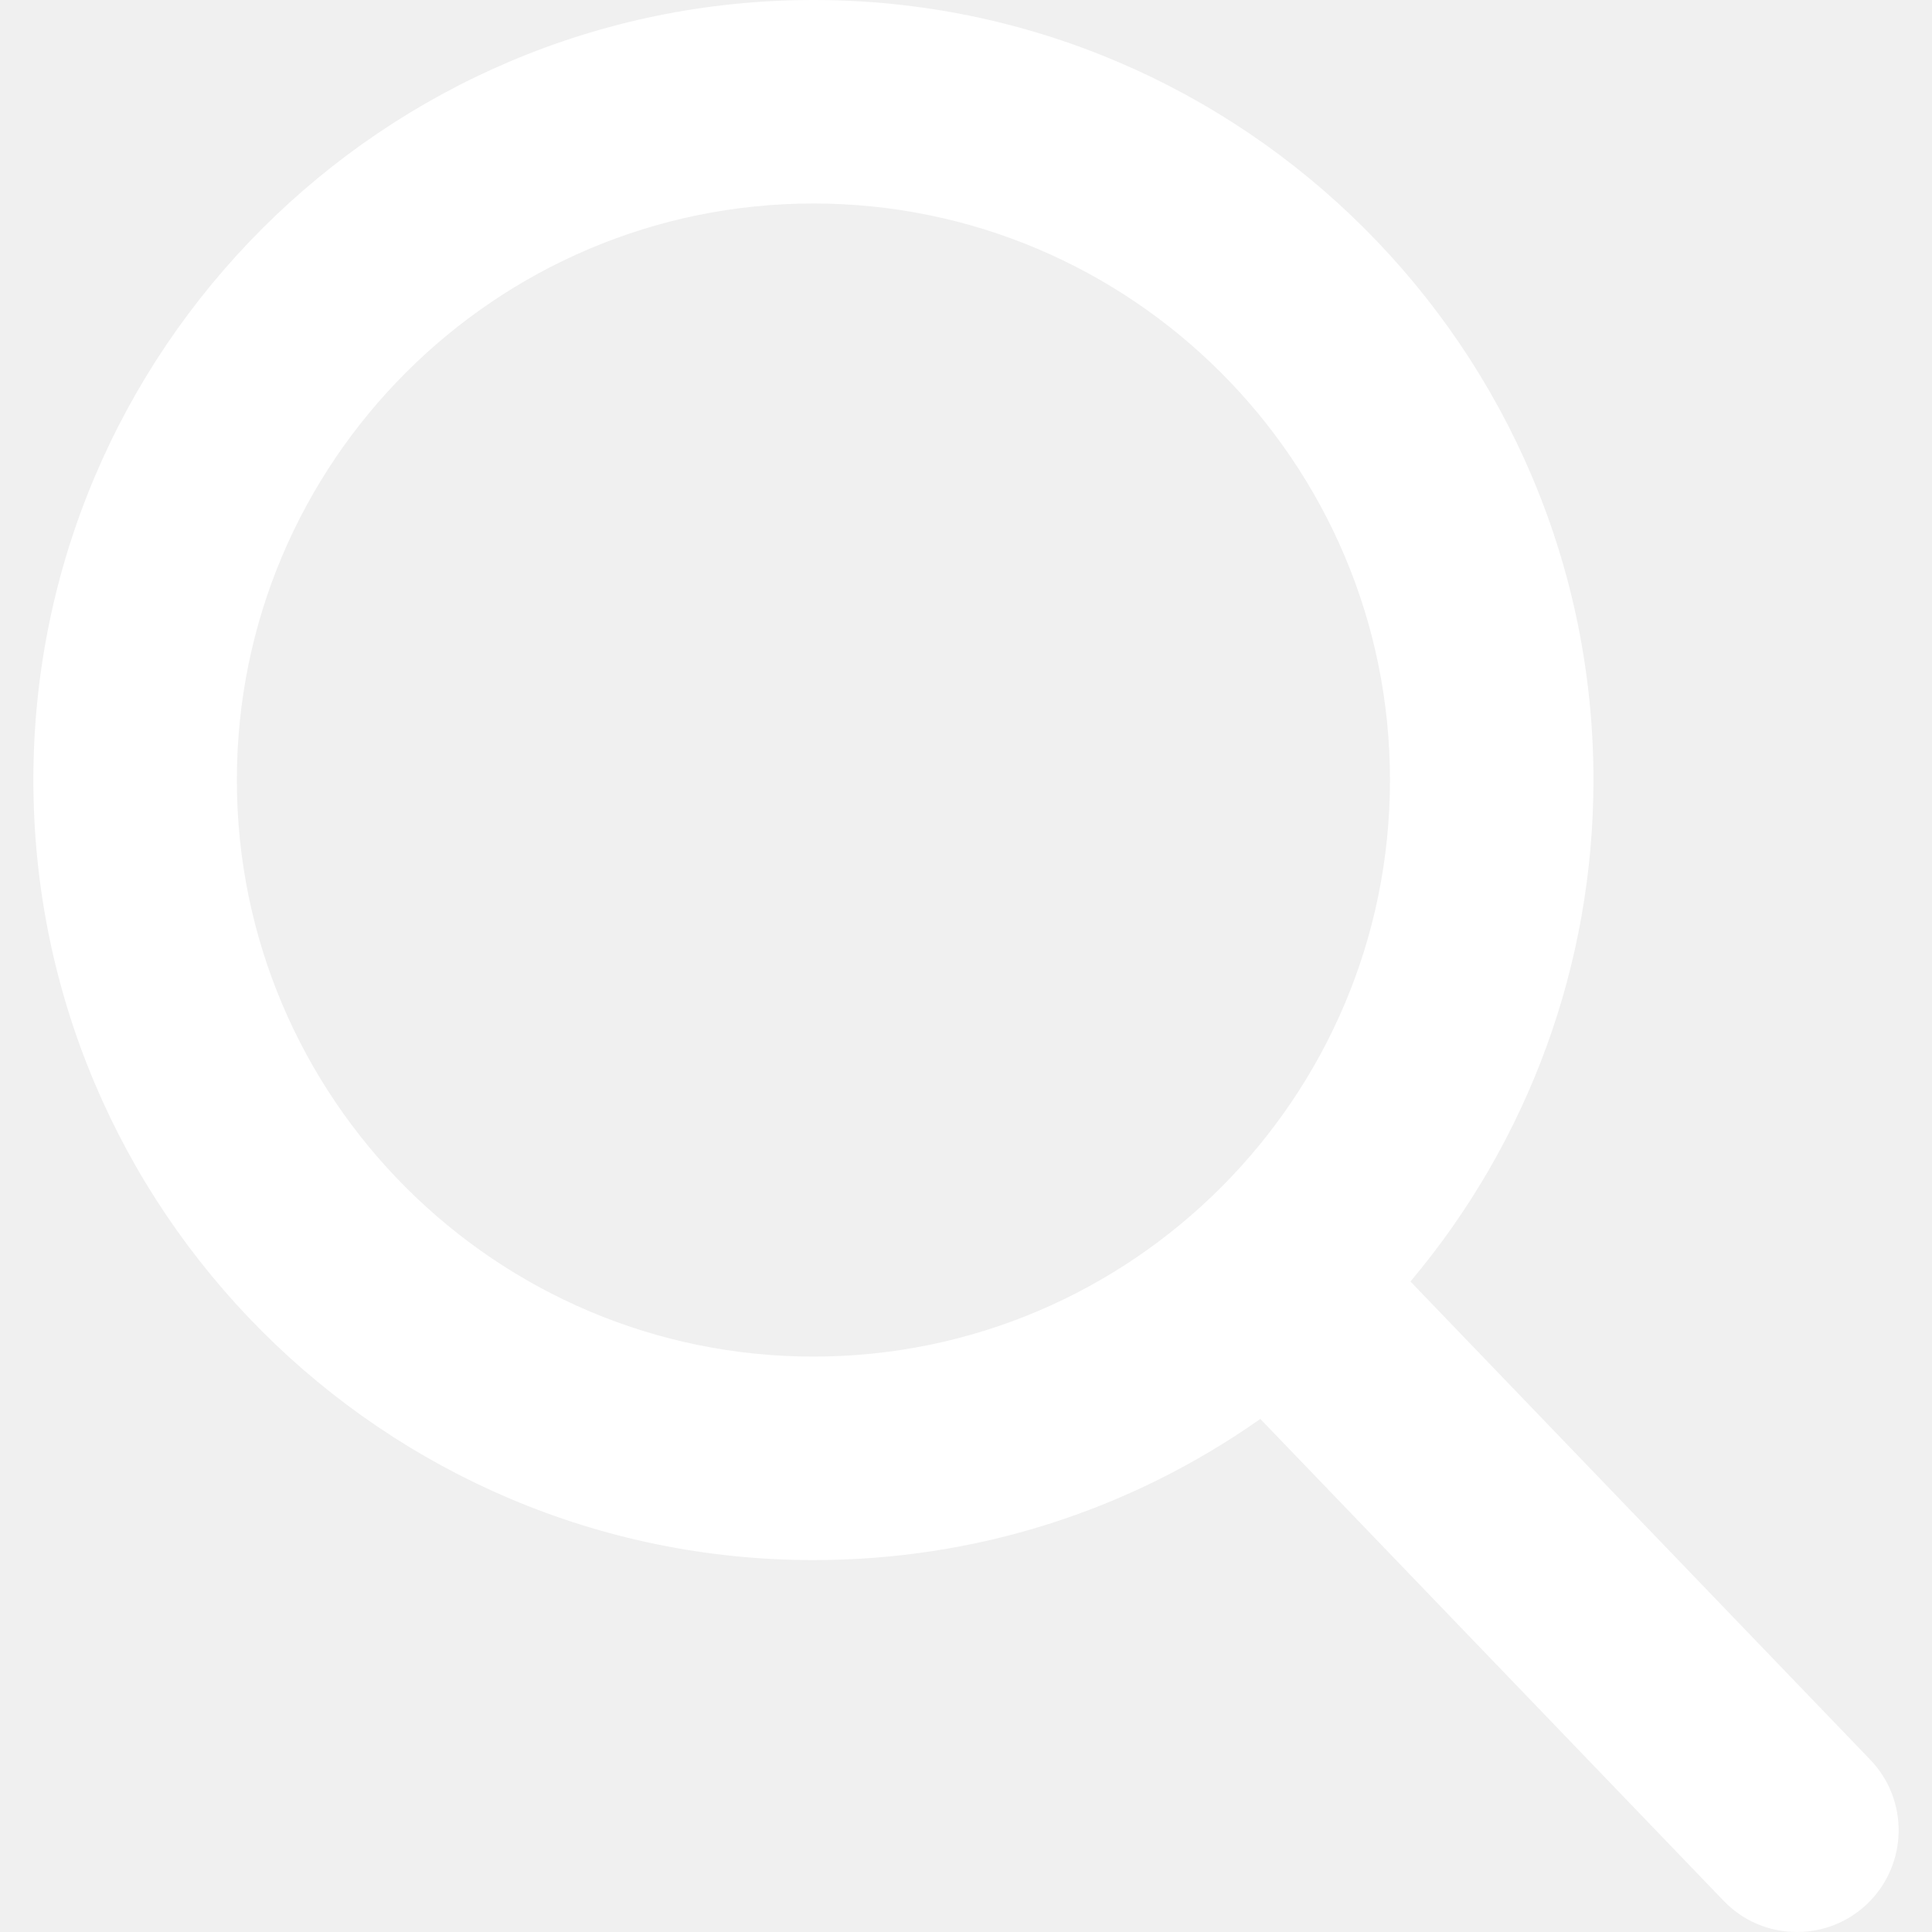
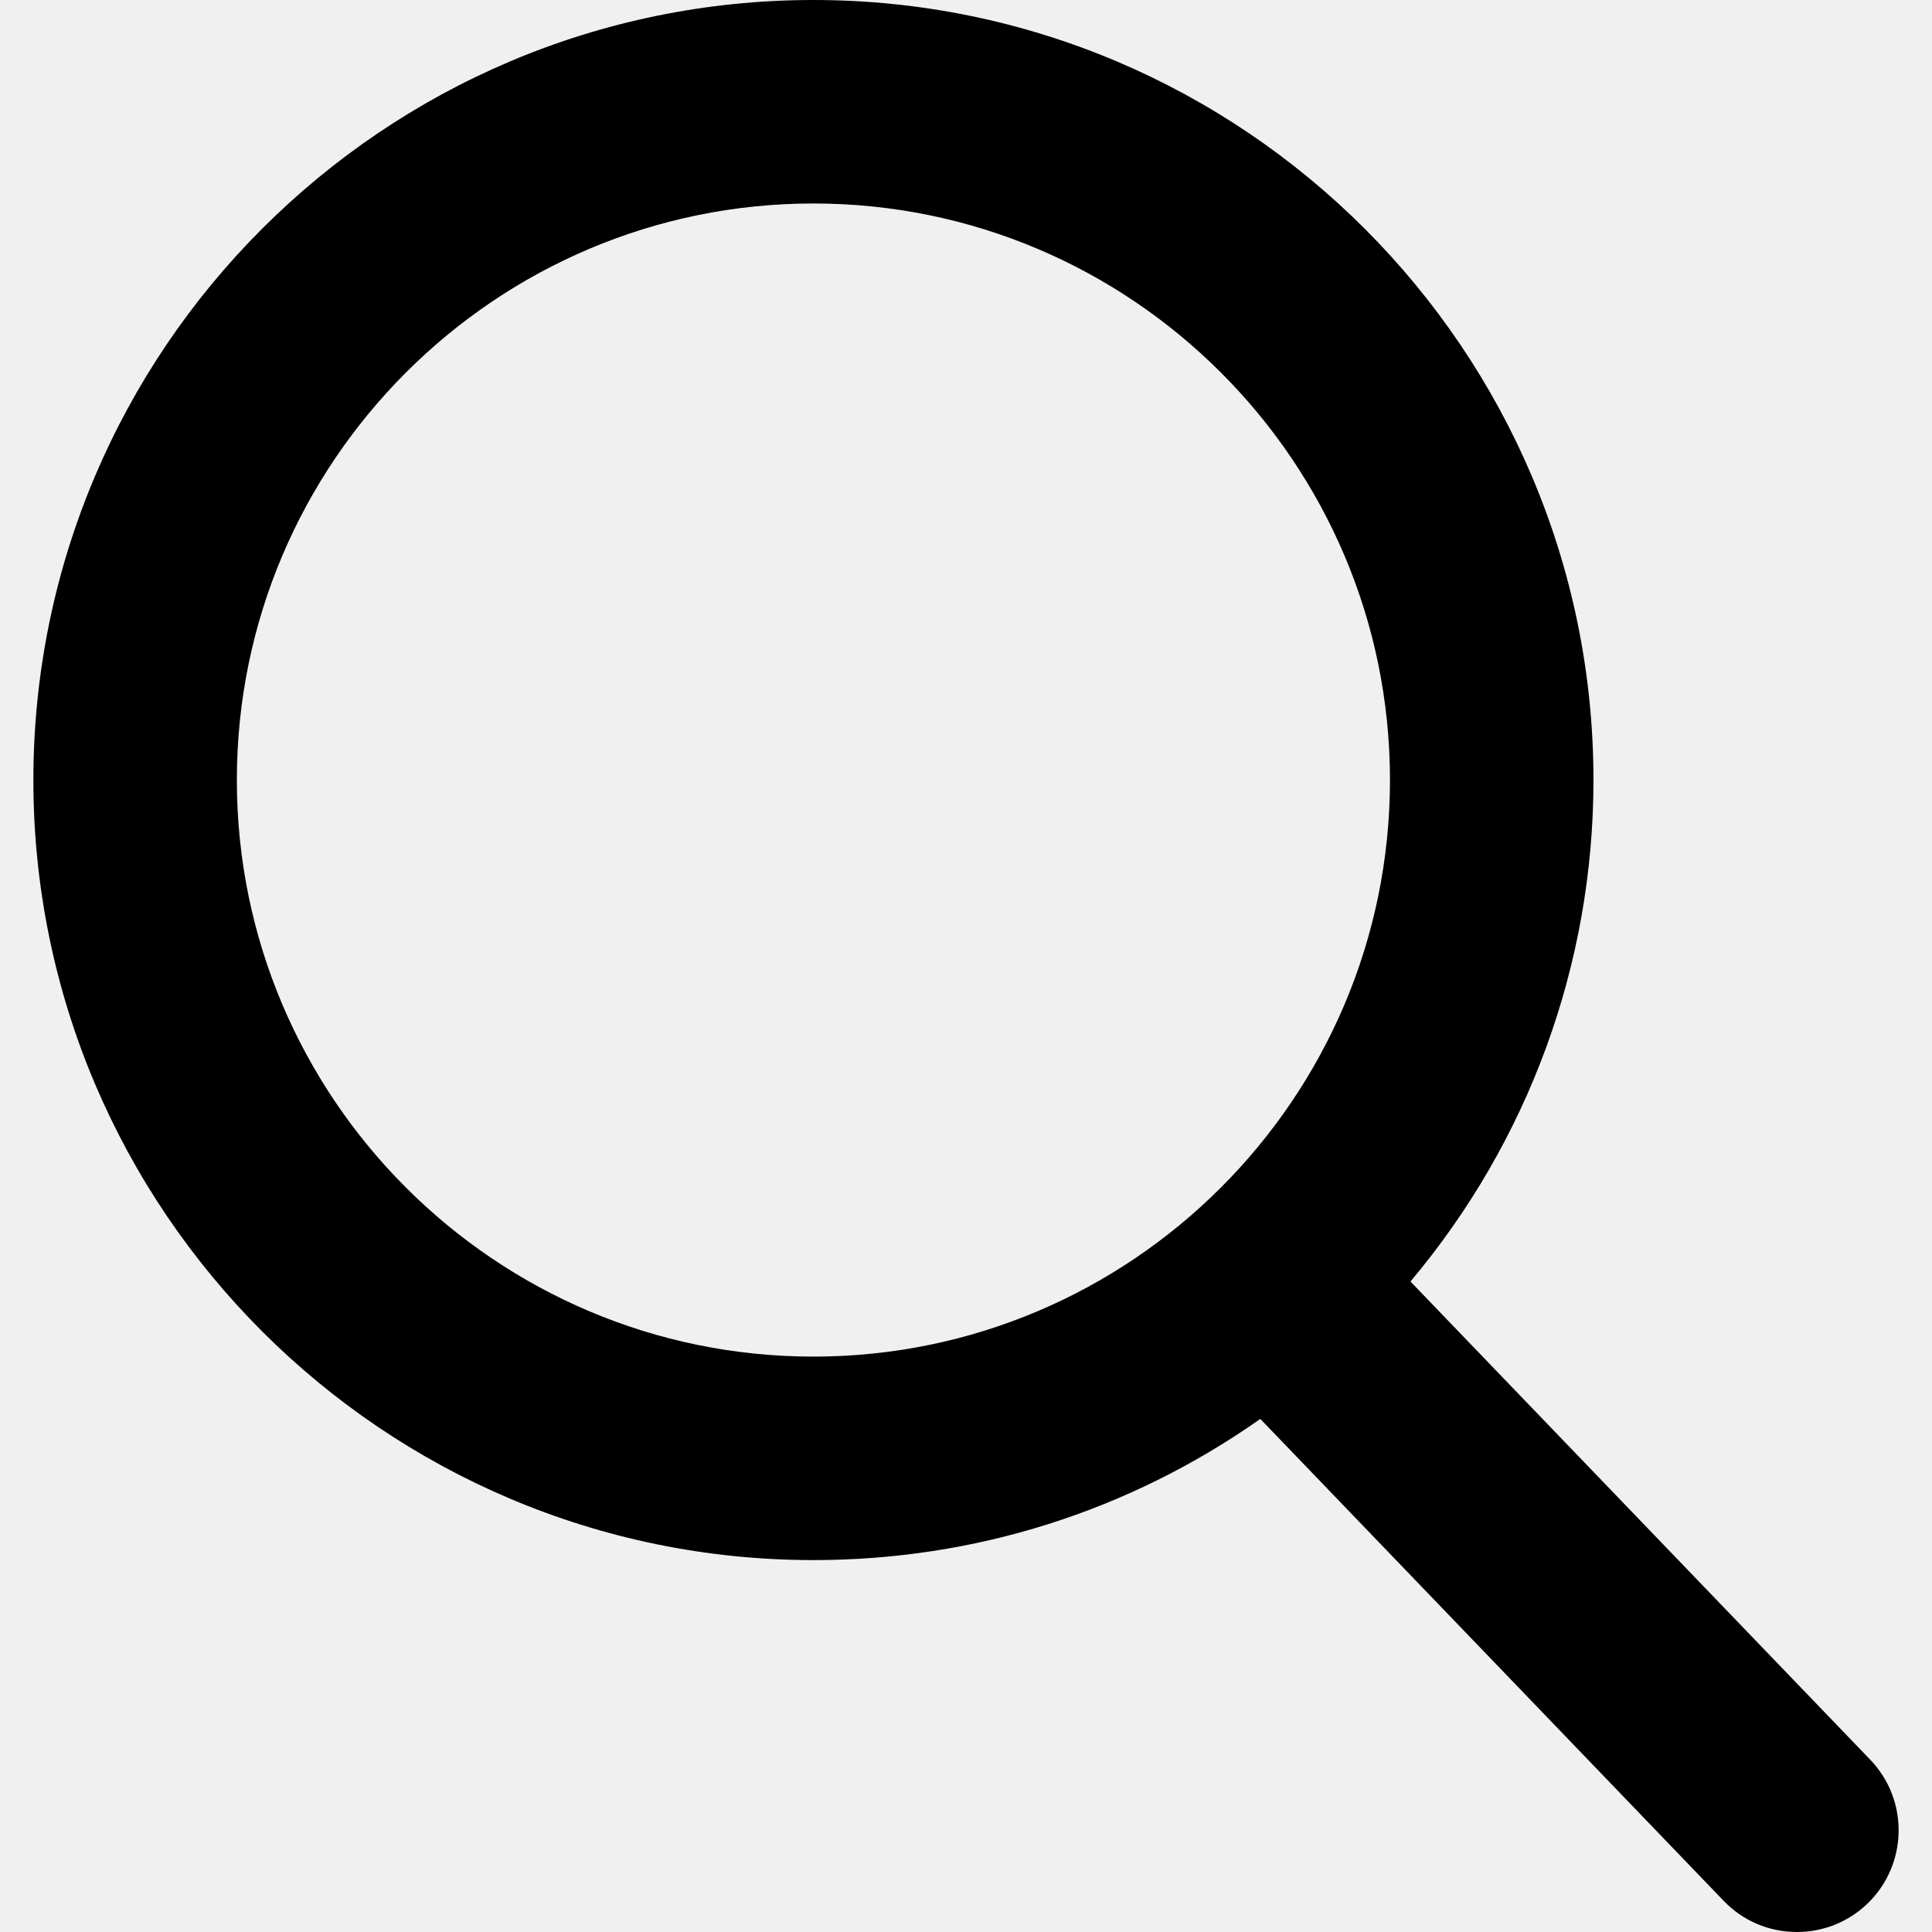
<svg xmlns="http://www.w3.org/2000/svg" version="1.1" id="Capa_1" x="0px" y="0px" viewBox="0 0 56.966 56.966" style="enable-background:new 0 0 56.966 56.966;" xml:space="preserve" width="512px" height="512px">
-   <path d="M55.146,51.887L41.588,37.786c3.486-4.144,5.396-9.358,5.396-14.786c0-12.682-10.318-23-23-23s-23,10.318-23,23  s10.318,23,23,23c4.761,0,9.298-1.436,13.177-4.162l13.661,14.208c0.571,0.593,1.339,0.92,2.162,0.92  c0.779,0,1.518-0.297,2.079-0.837C56.255,54.982,56.293,53.08,55.146,51.887z M23.984,6c9.374,0,17,7.626,17,17s-7.626,17-17,17  s-17-7.626-17-17S14.61,6,23.984,6z" fill="#FFFFFF" />
+   <path d="M55.146,51.887L41.588,37.786c3.486-4.144,5.396-9.358,5.396-14.786c0-12.682-10.318-23-23-23s-23,10.318-23,23  s10.318,23,23,23c4.761,0,9.298-1.436,13.177-4.162l13.661,14.208c0.571,0.593,1.339,0.92,2.162,0.92  c0.779,0,1.518-0.297,2.079-0.837C56.255,54.982,56.293,53.08,55.146,51.887z M23.984,6c9.374,0,17,7.626,17,17s-7.626,17-17,17  s-17-7.626-17-17S14.61,6,23.984,6z" fill="#000" />
  <g>
</g>
  <g>
</g>
  <g>
</g>
  <g>
</g>
  <g>
</g>
  <g>
</g>
  <g>
</g>
  <g>
</g>
  <g>
</g>
  <g>
</g>
  <g>
</g>
  <g>
</g>
  <g>
</g>
  <g>
</g>
  <g>
</g>
</svg>
